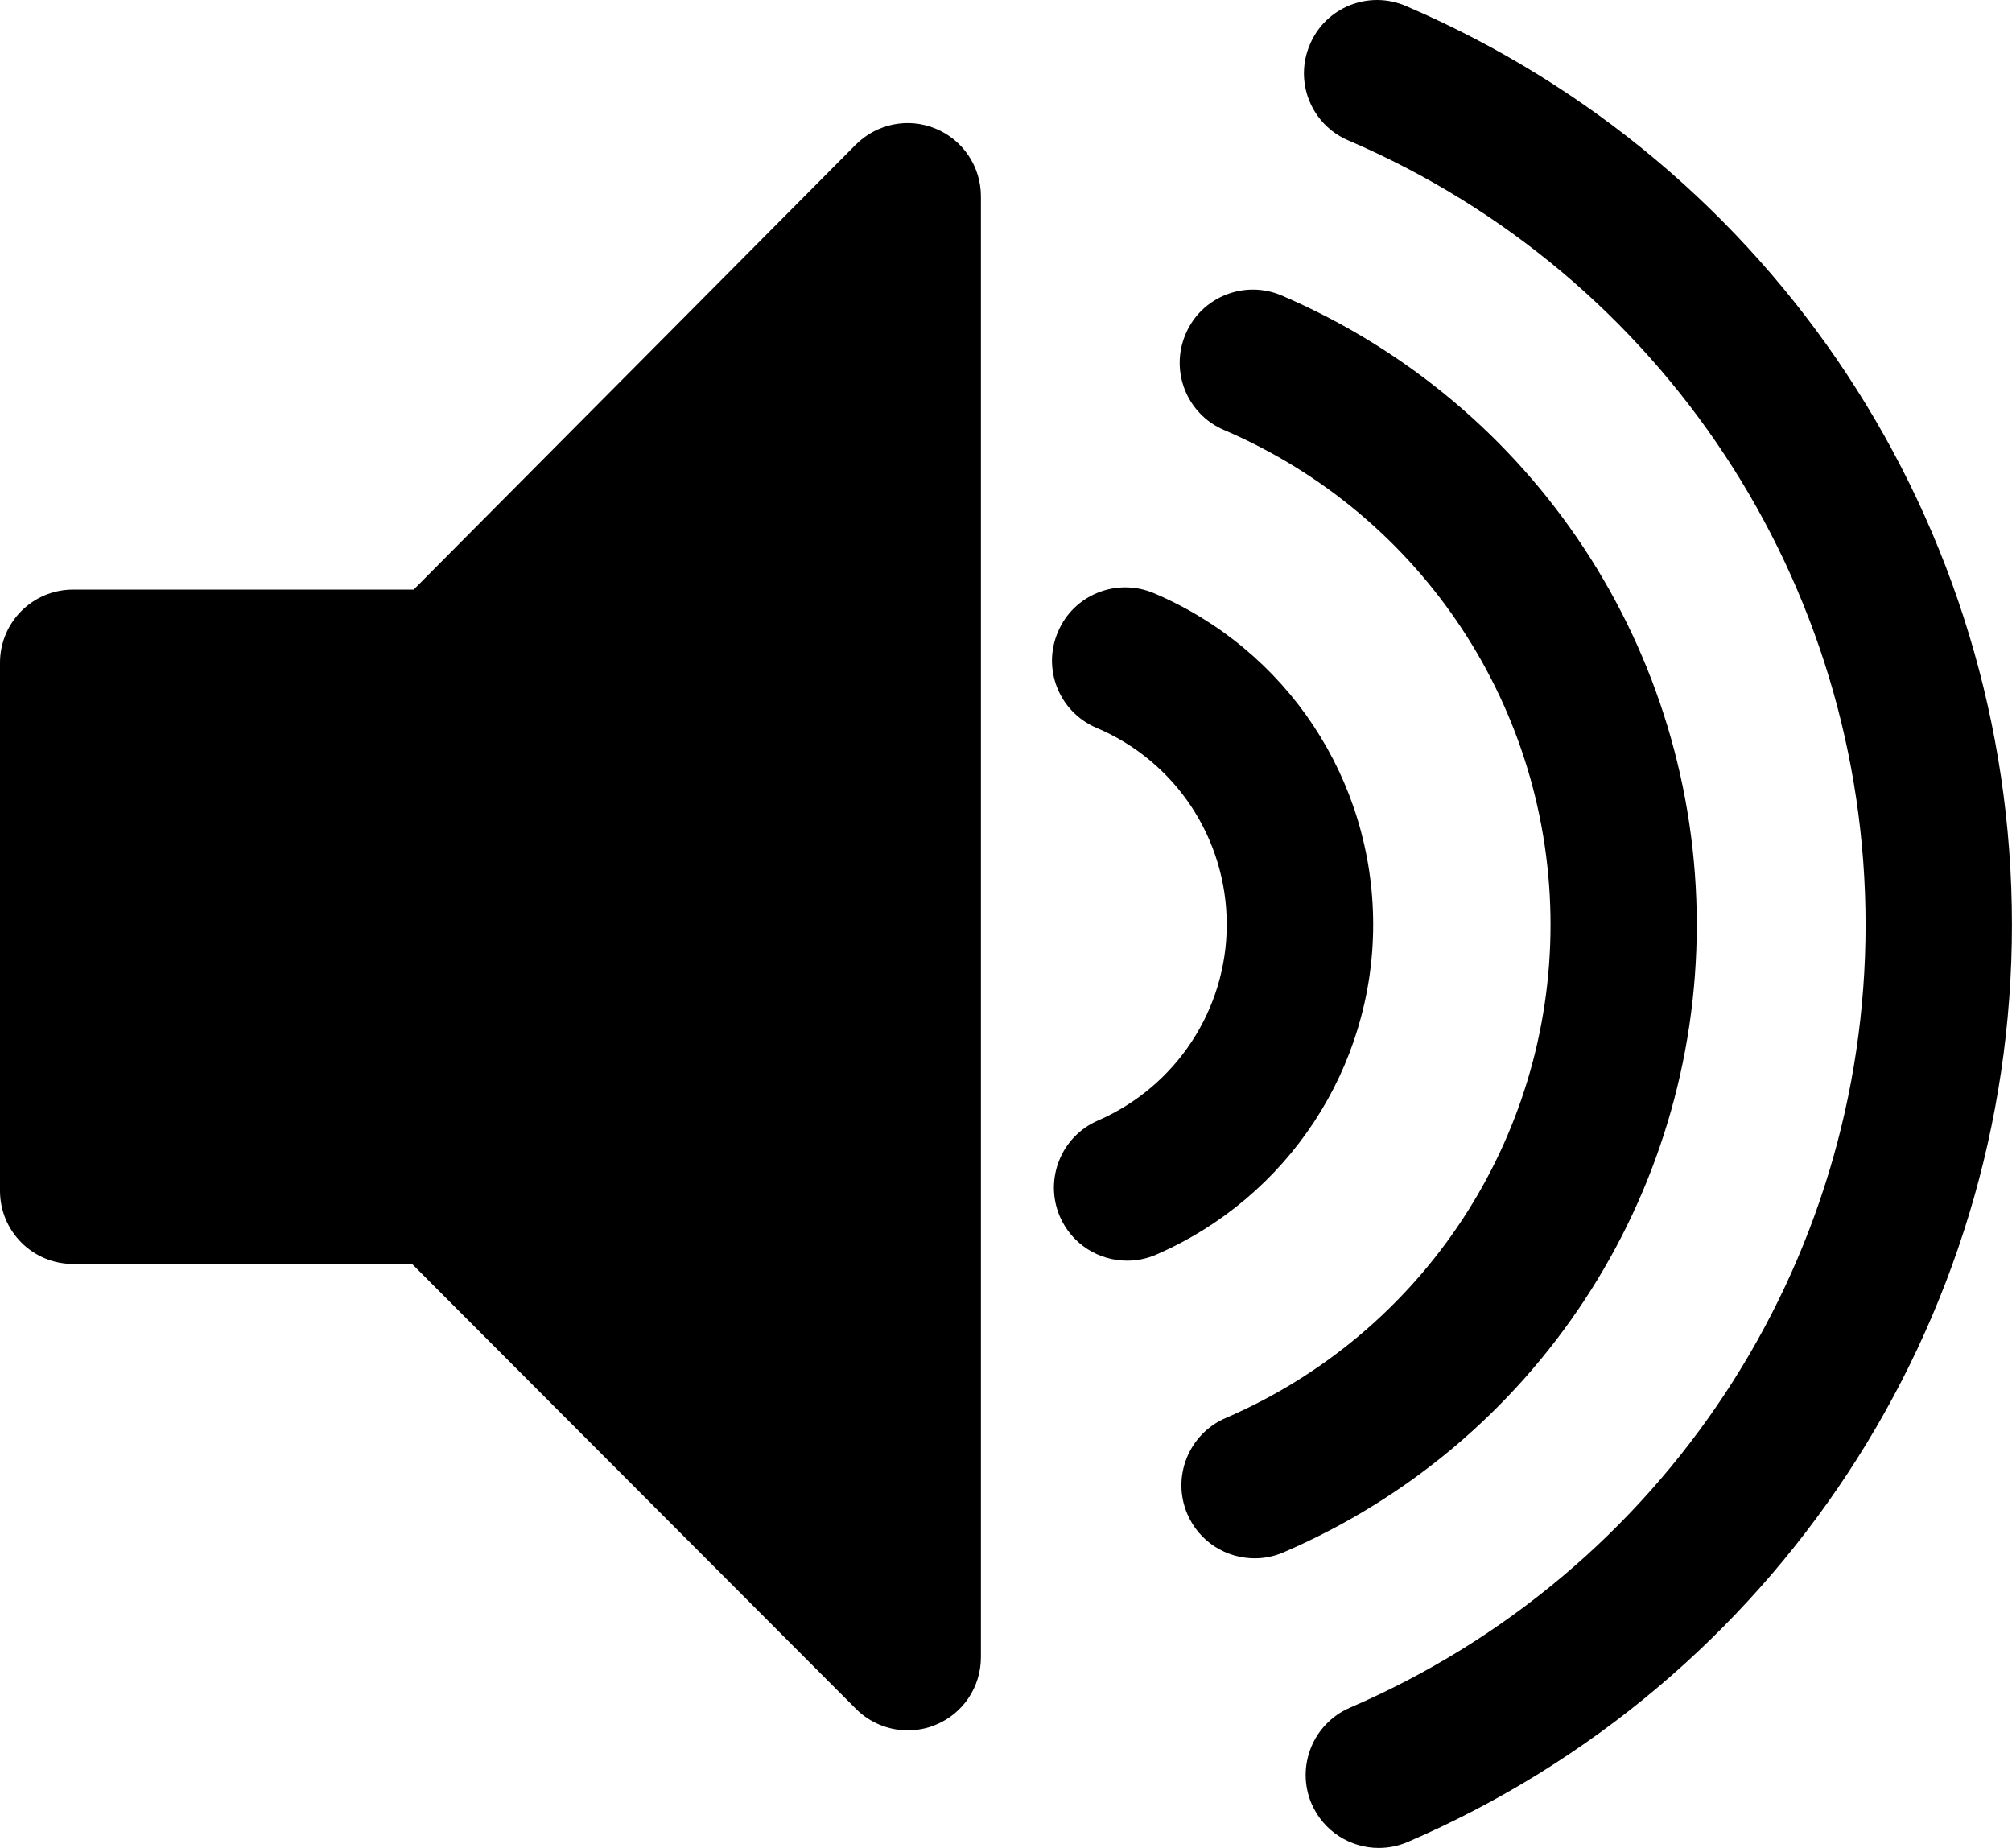
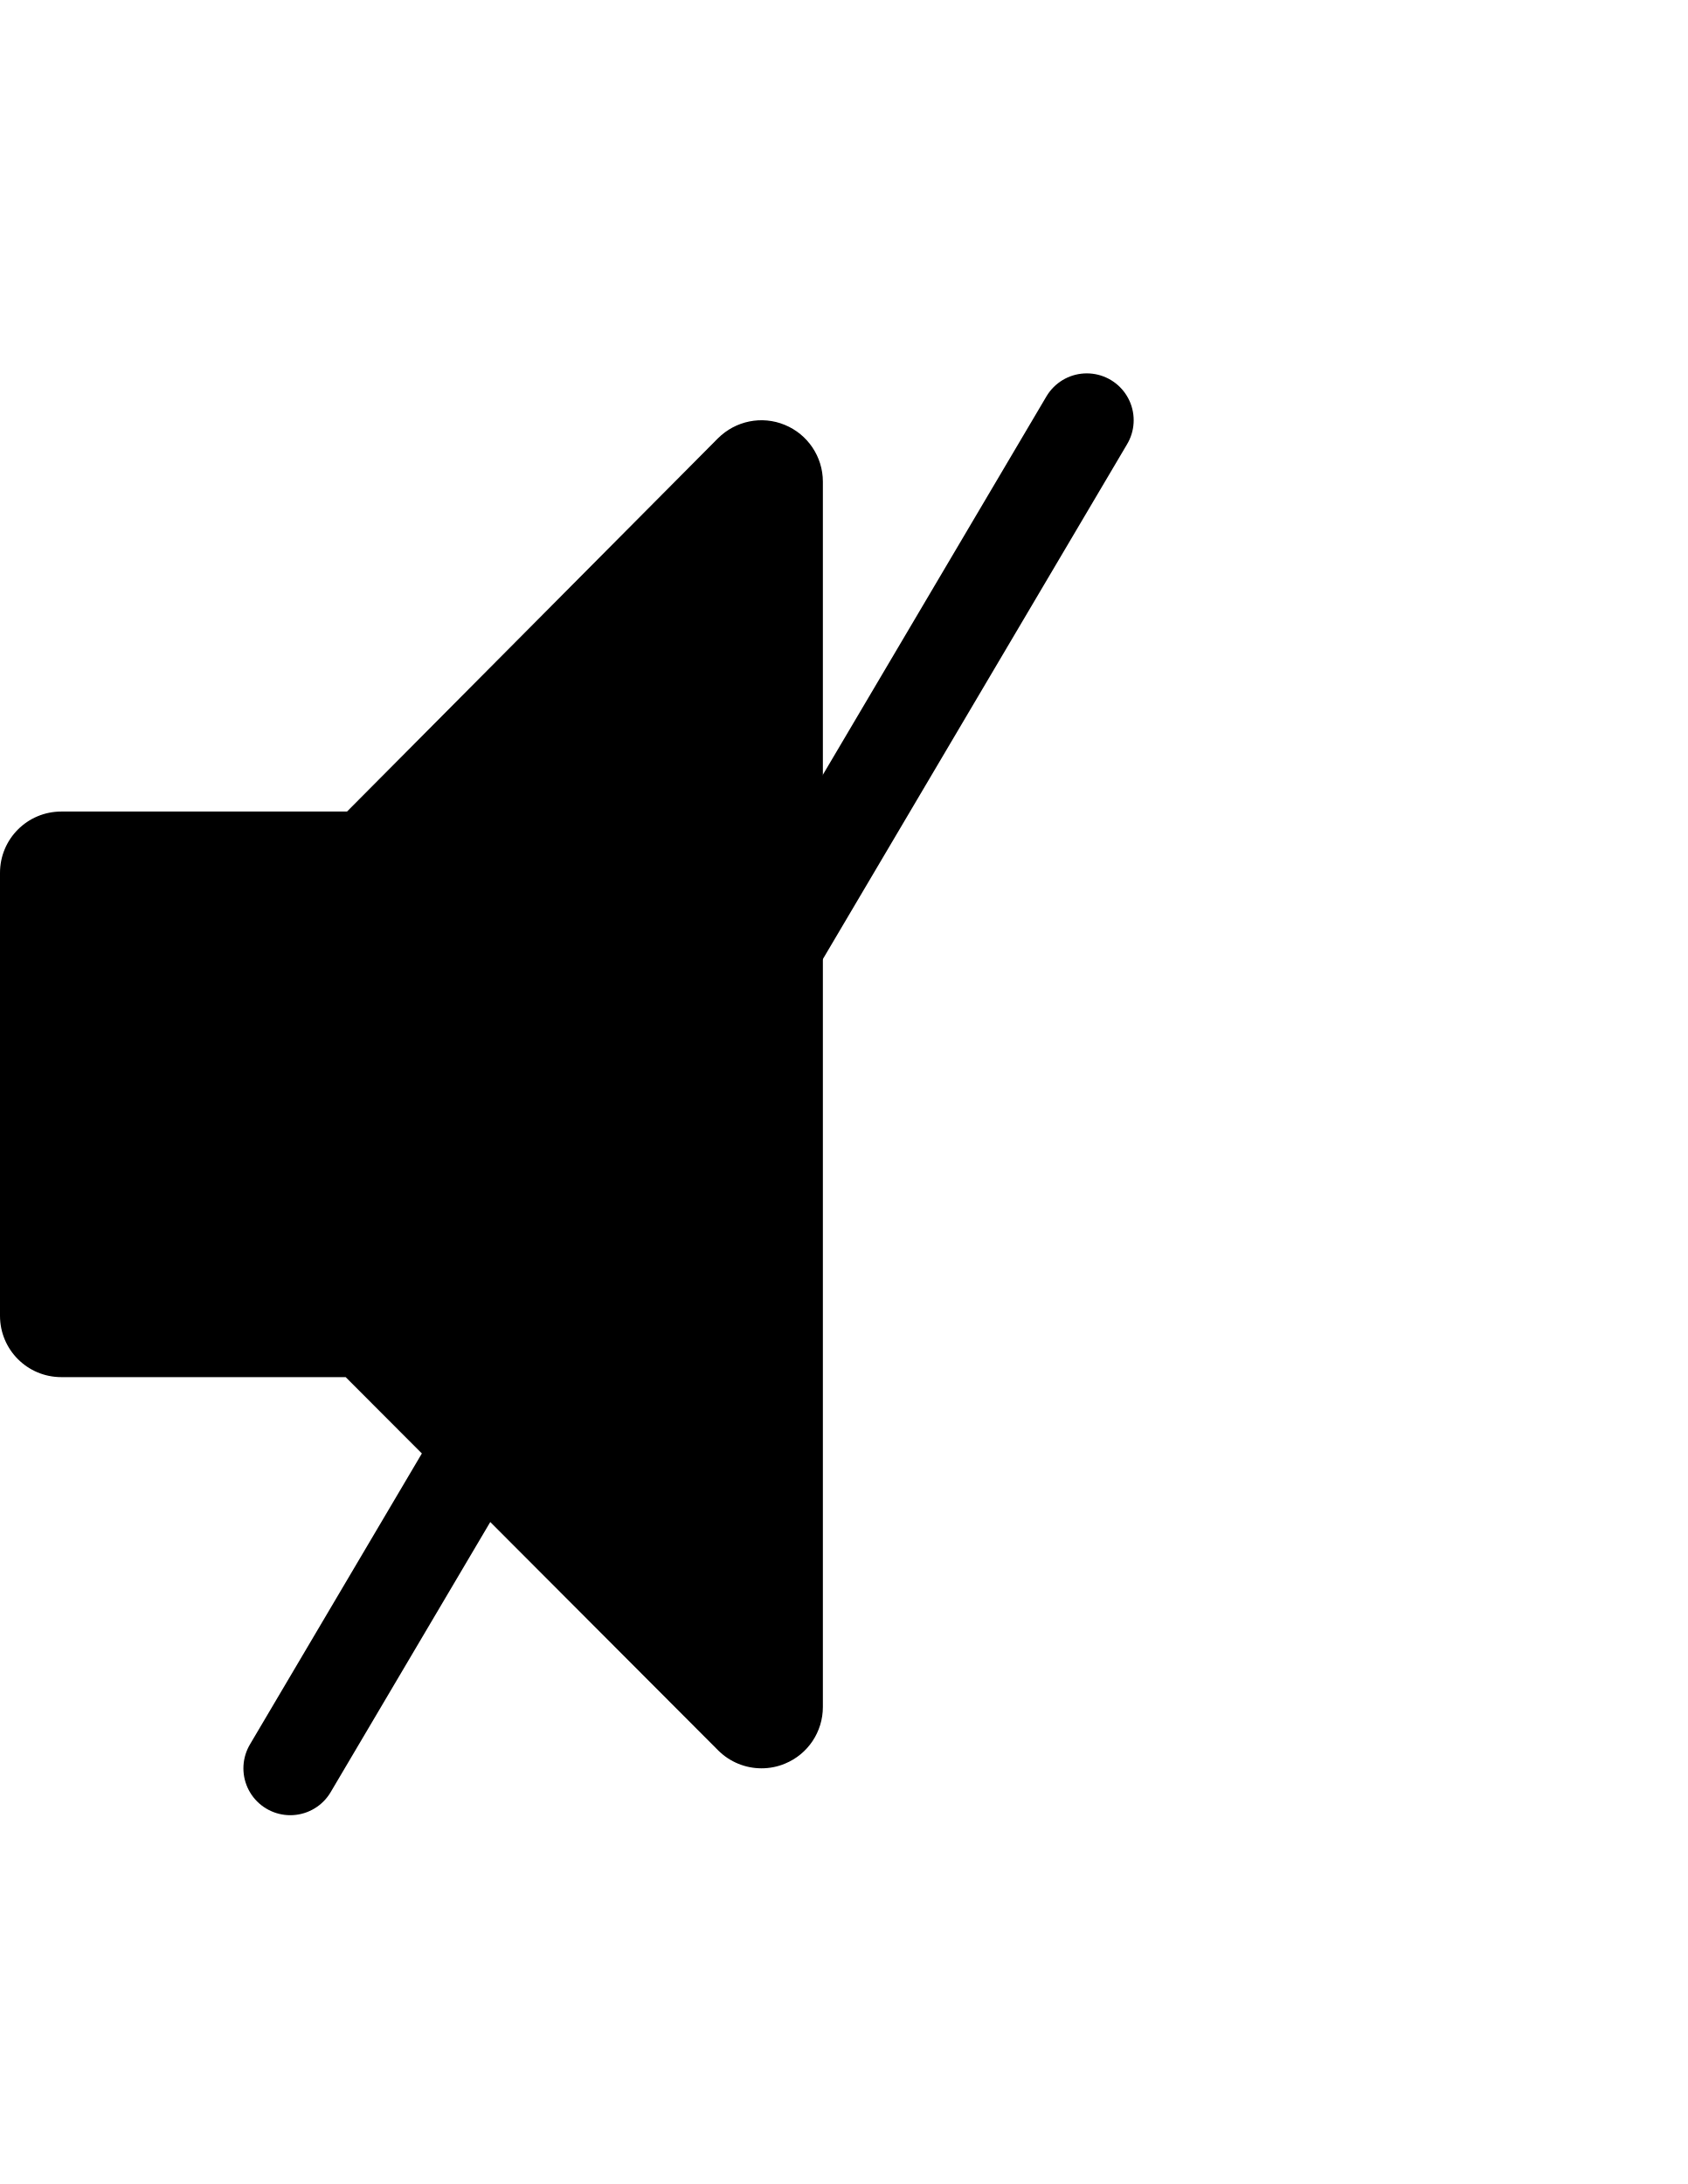
- <svg xmlns="http://www.w3.org/2000/svg" version="1.1" id="Capa_1" x="0px" y="0px" viewBox="0 0 33.637 30.892" style="enable-background:new 0 0 33.637 30.892;" xml:space="preserve">
+ <svg xmlns="http://www.w3.org/2000/svg" version="1.0" id="Capa_1" x="0px" y="0px" width="612px" height="792px" viewBox="0 0 612 792" enable-background="new 0 0 612 792" xml:space="preserve">
  <g>
-     <path d="M15.639,2.149c-0.455-0.188-0.979-0.083-1.332,0.269L6.916,9.856H1.223C0.545,9.856,0,10.403,0,11.079v8.827   c0,0.676,0.545,1.223,1.223,1.223h5.666l7.422,7.438c0.234,0.235,0.549,0.359,0.865,0.359c0.156,0,0.318-0.03,0.467-0.093   c0.459-0.188,0.756-0.635,0.756-1.129V3.279C16.398,2.784,16.098,2.337,15.639,2.149z" />
-     <path d="M28.367,15.458c0-4.582-2.723-8.709-6.939-10.518c-0.621-0.266-1.342,0.021-1.606,0.643   c-0.267,0.62,0.02,1.339,0.641,1.605c3.32,1.422,5.459,4.668,5.459,8.27c0,3.586-2.131,6.824-5.432,8.247   c-0.619,0.268-0.906,0.987-0.639,1.606c0.199,0.463,0.65,0.739,1.127,0.739c0.158,0,0.324-0.032,0.482-0.101   C25.658,24.14,28.367,20.022,28.367,15.458z" />
-     <path d="M22.957,15.456c0-2.421-1.439-4.596-3.67-5.542c-0.619-0.259-1.338,0.026-1.6,0.649c-0.268,0.622,0.023,1.34,0.644,1.604   c1.324,0.56,2.178,1.852,2.178,3.289c0,1.42-0.846,2.706-2.152,3.275c-0.621,0.268-0.904,0.988-0.637,1.608   c0.201,0.461,0.65,0.735,1.123,0.735c0.162,0,0.33-0.032,0.488-0.102C21.533,20.016,22.957,17.85,22.957,15.456z" />
-     <path d="M23.506,0.101C22.885-0.168,22.162,0.12,21.9,0.742c-0.268,0.621,0.019,1.34,0.641,1.605   c5.254,2.255,8.648,7.401,8.648,13.113c0,5.691-3.381,10.827-8.619,13.086c-0.621,0.268-0.908,0.986-0.643,1.606   c0.201,0.463,0.65,0.739,1.123,0.739c0.162,0,0.33-0.032,0.488-0.101c6.133-2.644,10.098-8.663,10.098-15.331   C33.637,8.77,29.662,2.741,23.506,0.101z" />
+     <path d="M284.54,154.071c-8.278-3.421-17.813-1.51-24.235,4.894L125.831,294.294H22.251C9.916,294.294,0,304.247,0,316.546v160.601   c0,12.299,9.916,22.251,22.251,22.251H125.34l135.038,135.329c4.257,4.275,9.988,6.532,15.737,6.532   c2.839,0,5.786-0.546,8.497-1.692c8.352-3.421,13.755-11.554,13.755-20.541V174.63C298.349,165.625,292.891,157.492,284.54,154.071   z" />
+     <line fill="none" stroke="#000000" stroke-width="34" stroke-linecap="round" stroke-miterlimit="10" x1="105.256" y1="641.259" x2="394.065" y2="152.396" />
  </g>
-   <g>
- </g>
-   <g>
- </g>
-   <g>
- </g>
-   <g>
- </g>
-   <g>
- </g>
-   <g>
- </g>
-   <g>
- </g>
-   <g>
- </g>
-   <g>
- </g>
-   <g>
- </g>
-   <g>
- </g>
-   <g>
- </g>
-   <g>
- </g>
-   <g>
- </g>
-   <g>
- </g>
</svg>
